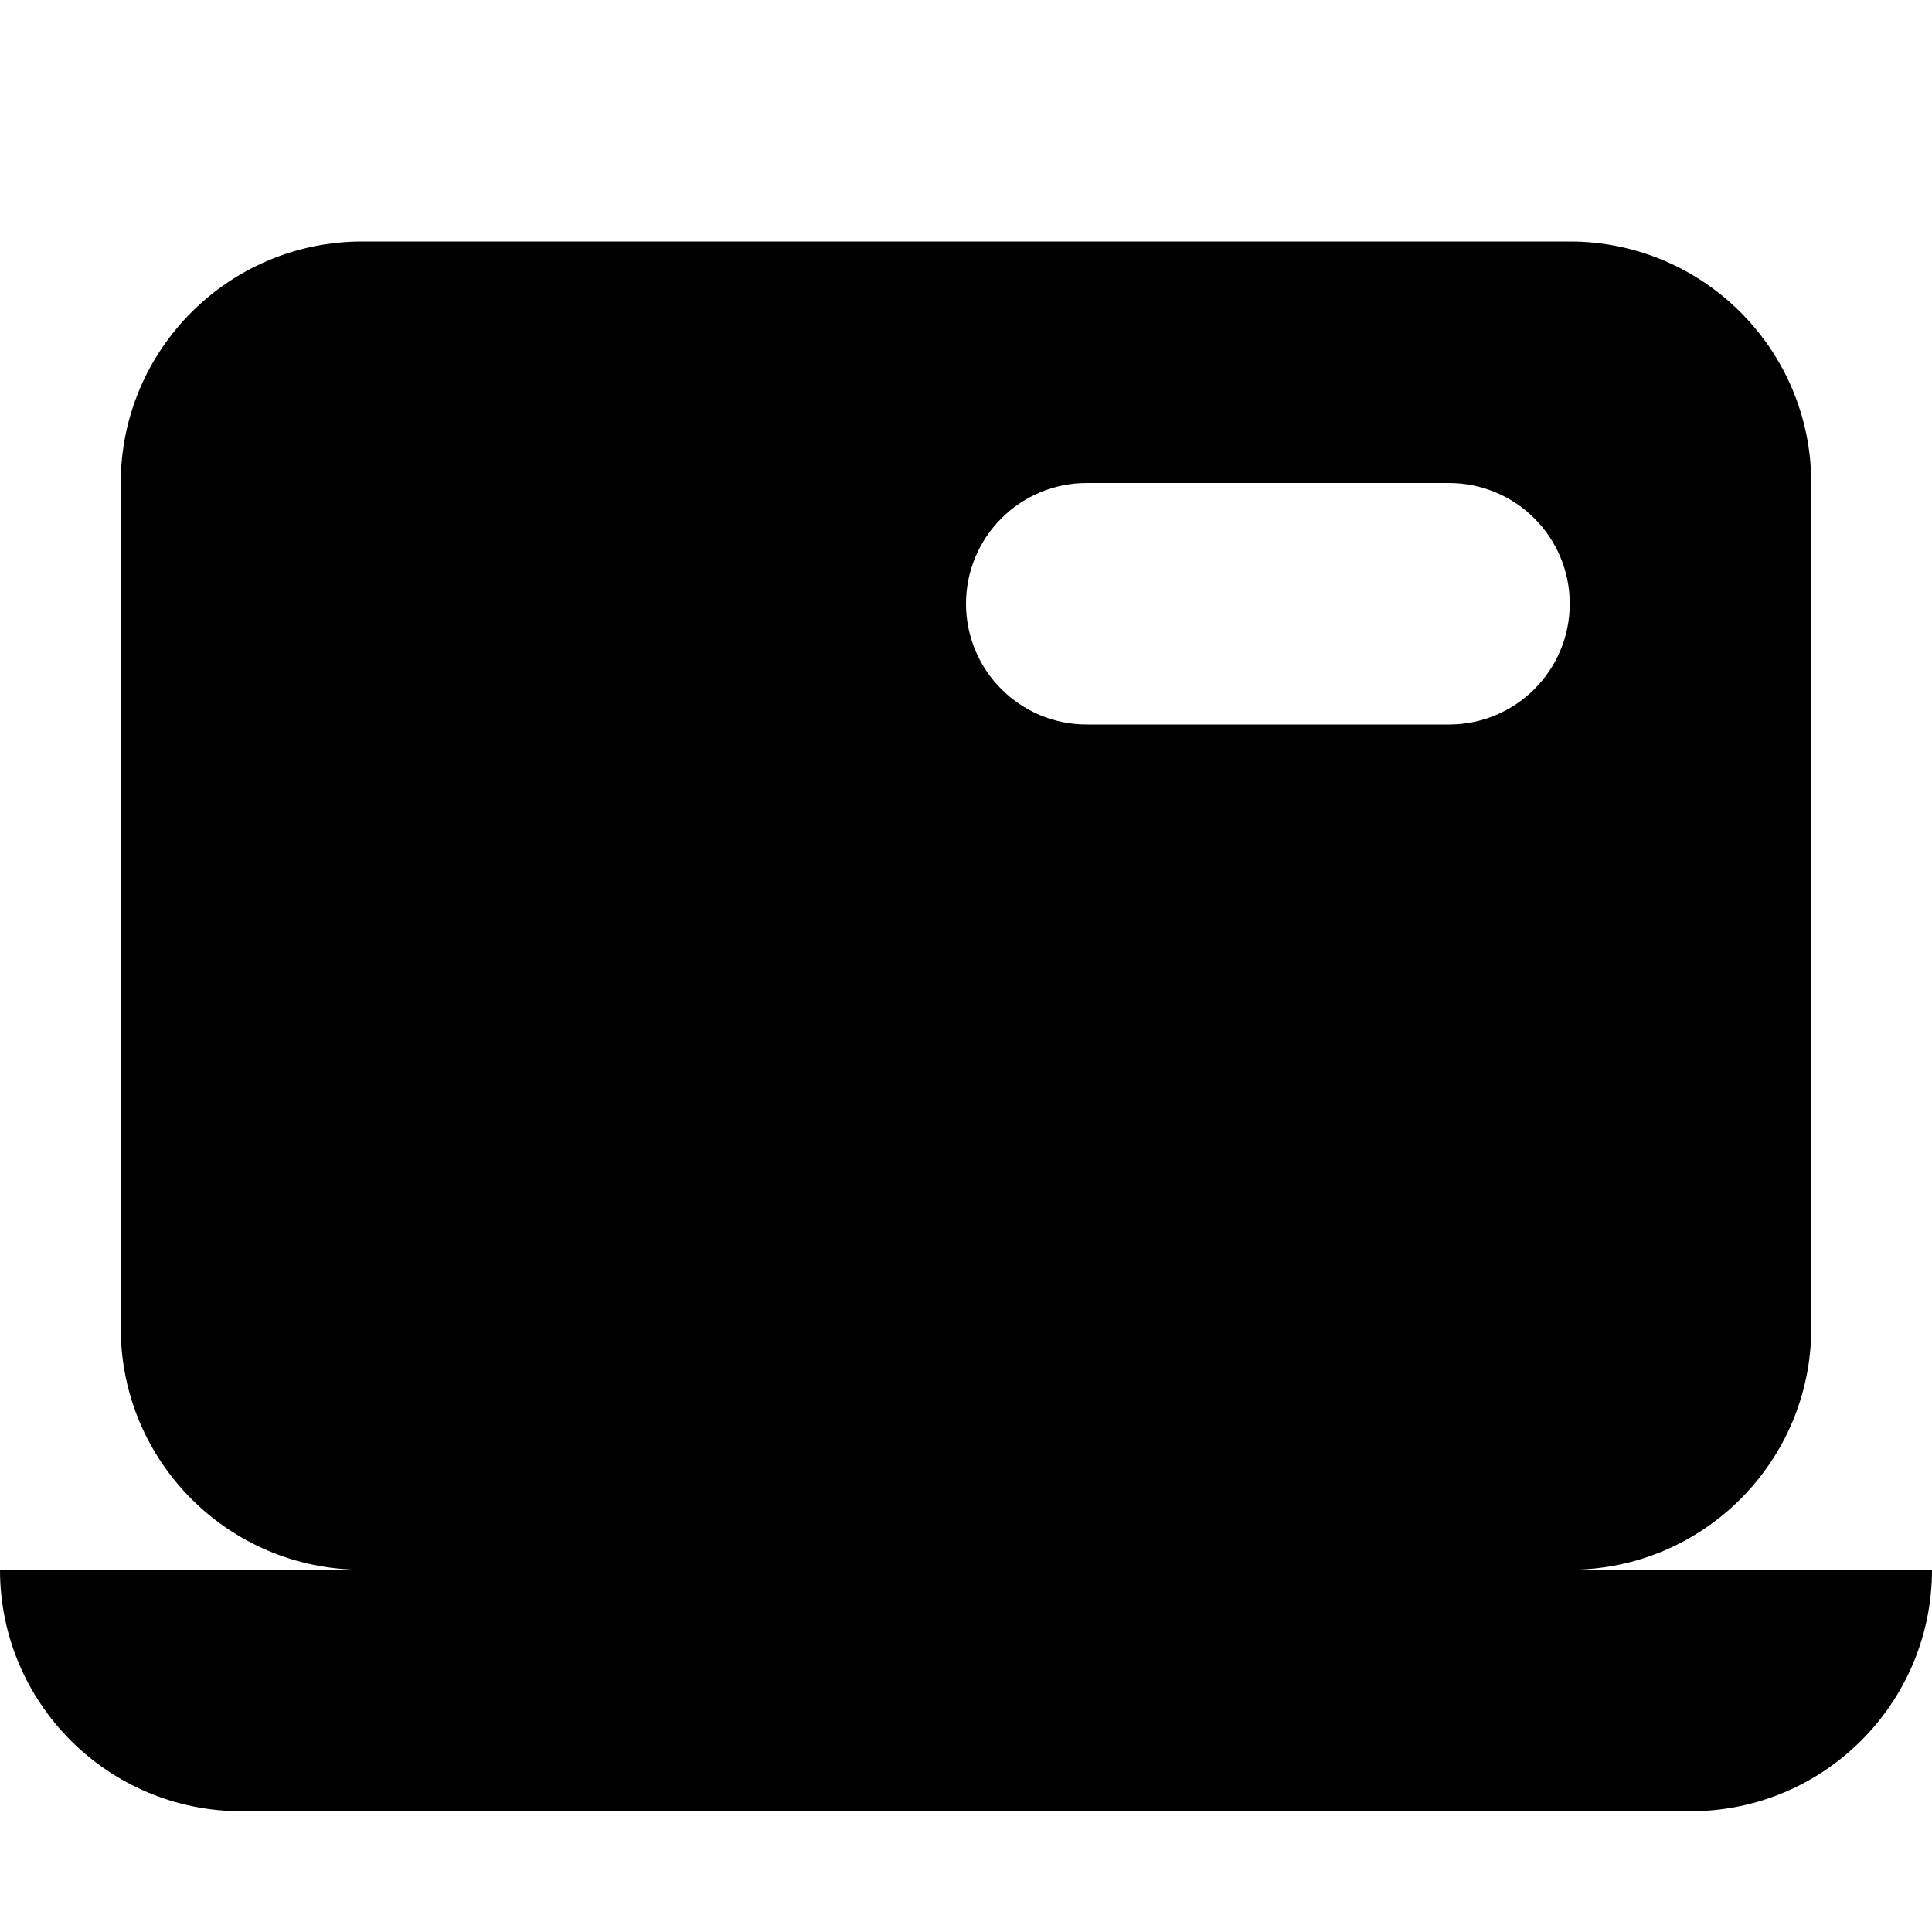
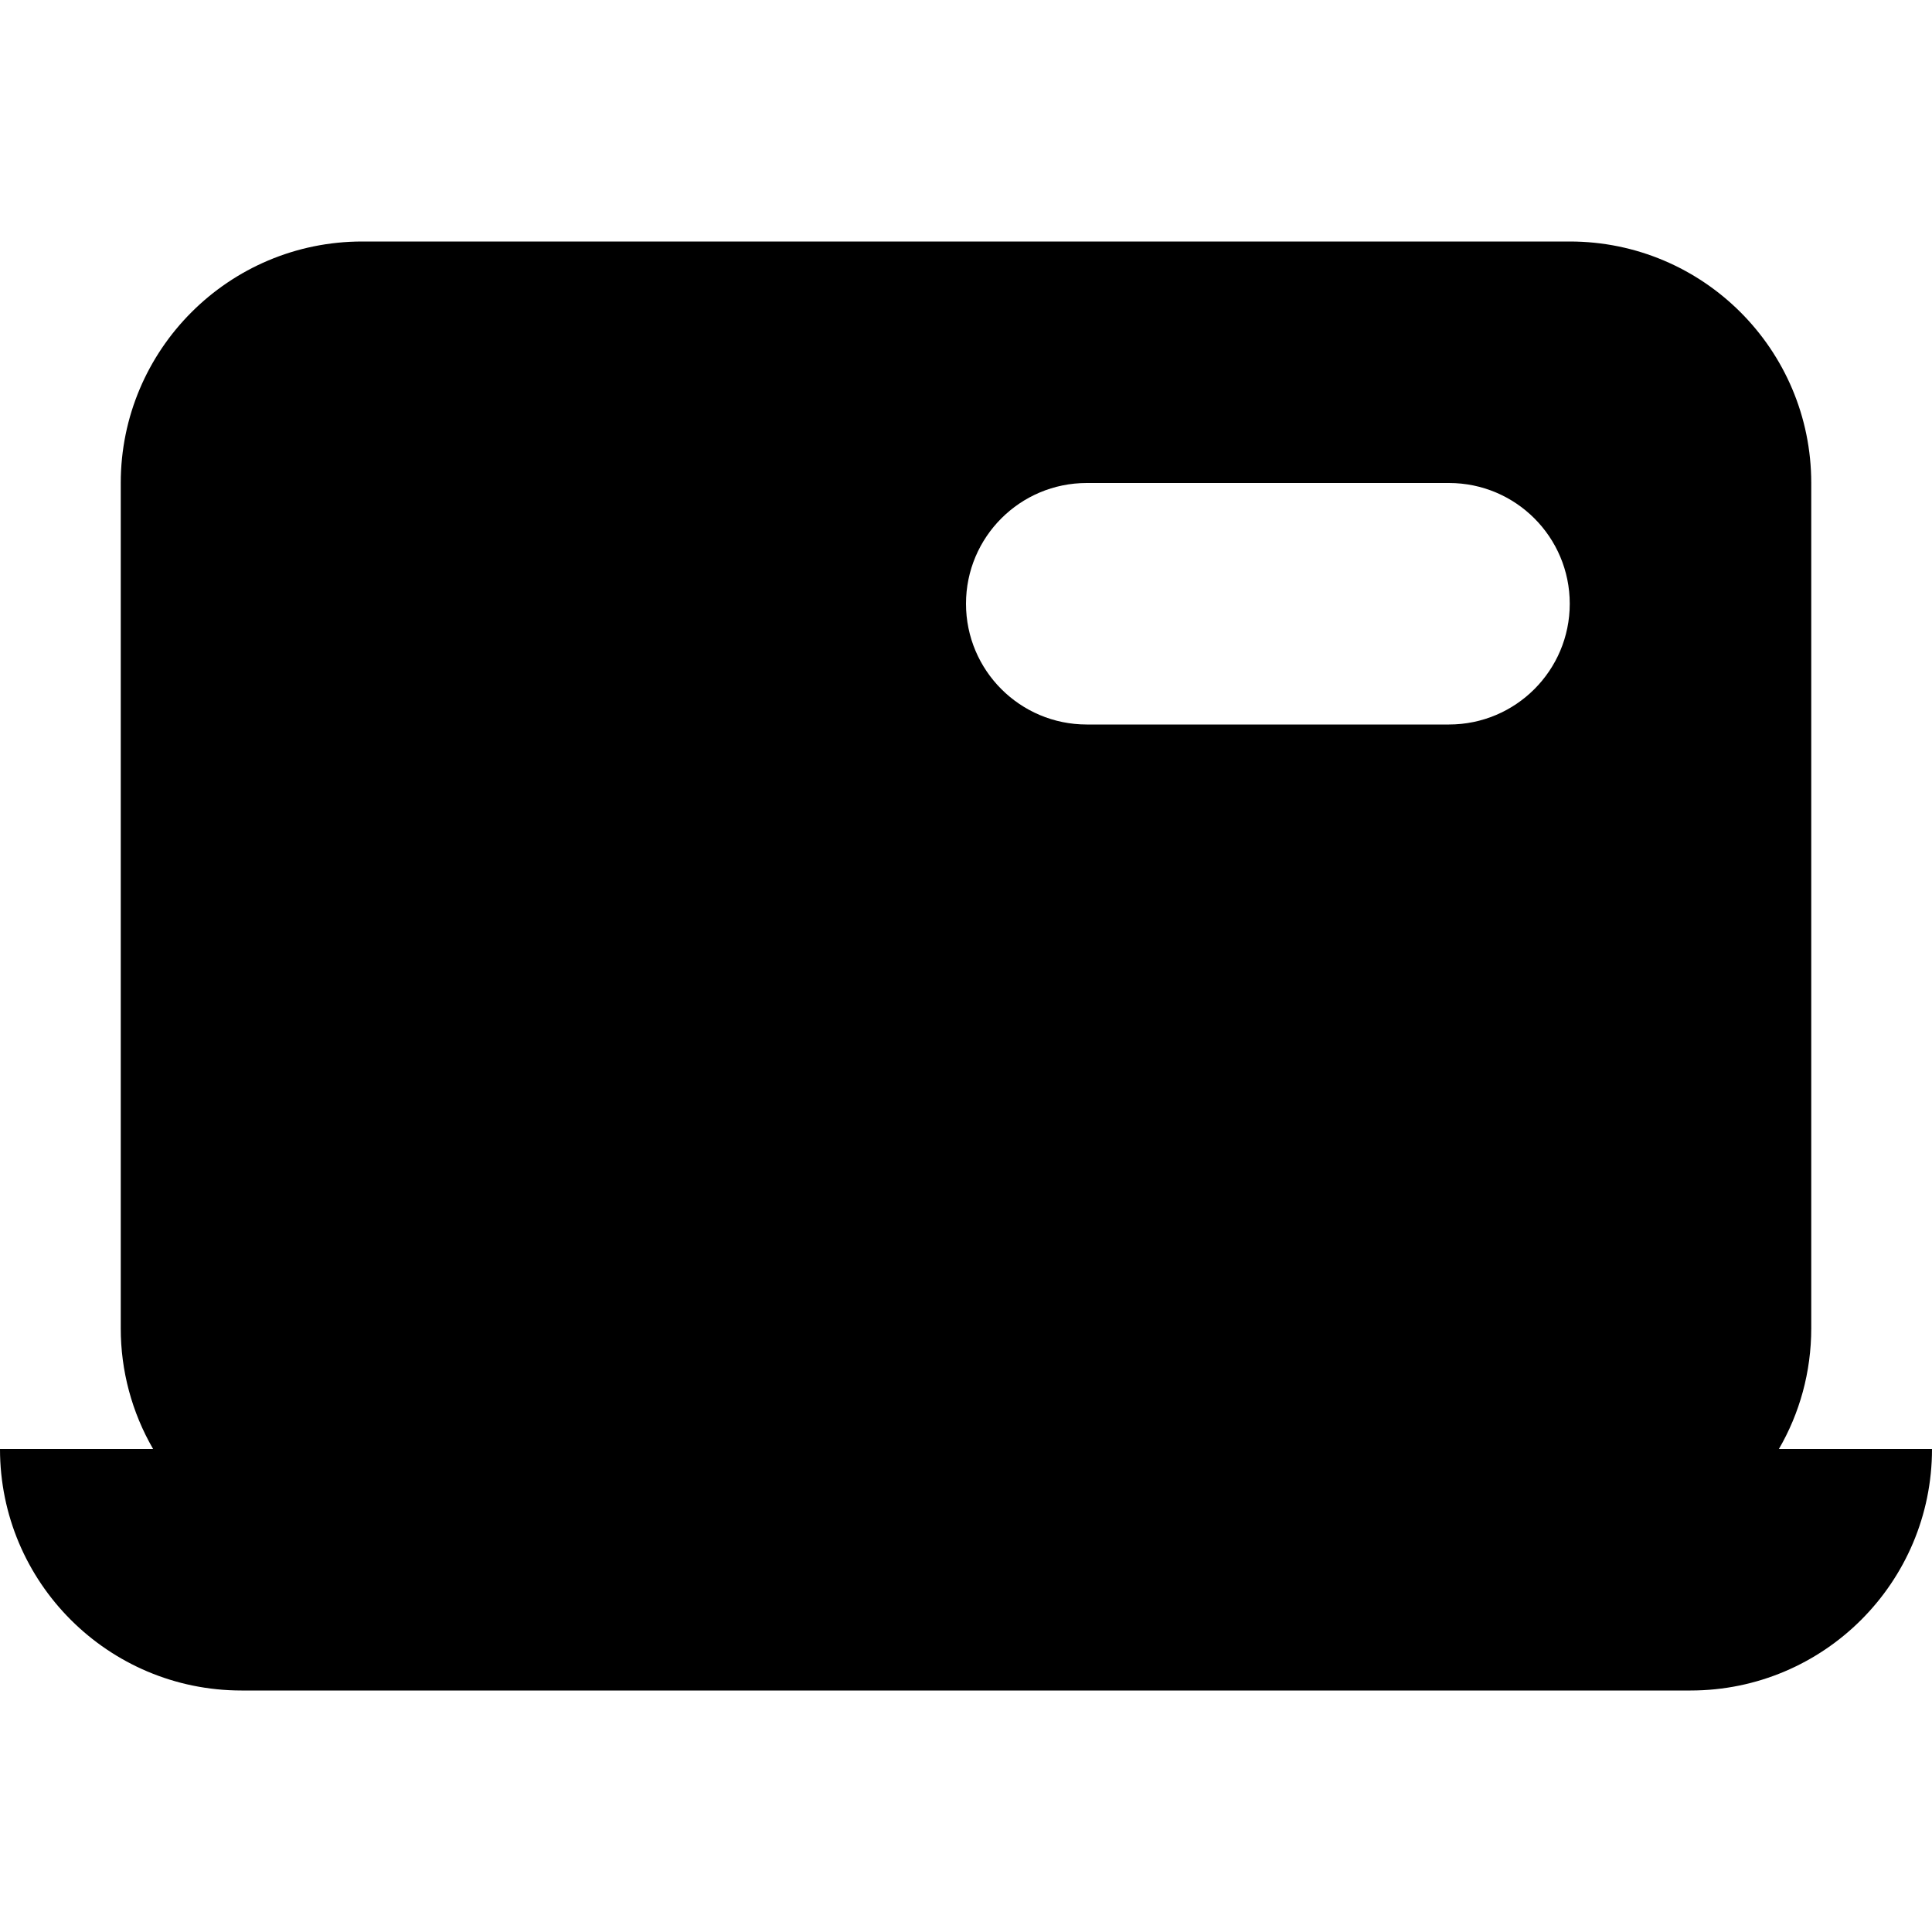
<svg xmlns="http://www.w3.org/2000/svg" width="16" height="16" viewBox="0 0 16 16">
  <g fill="none" fill-rule="evenodd">
    <path d="M0 0h16v16H0z" />
-     <path fill="#000" d="M13 13h3a2 2 0 0 1-2 2H2a2 2 0 0 1-2-2h3a2 2 0 0 1-2-2V4a2 2 0 0 1 2-2h10a2 2 0 0 1 2 2v7a2 2 0 0 1-2 2zM9 4a1 1 0 1 0 0 2h3a1 1 0 0 0 0-2H9z" />
+     <path fill="#000" d="M14.732 12H16a2 2 0 0 1-2 2H2a2 2 0 0 1-2-2h1.268A1.99 1.99 0 0 1 1 11V4a2 2 0 0 1 2-2h10a2 2 0 0 1 2 2v7c0 .364-.097.706-.268 1zM9 4a1 1 0 1 0 0 2h3a1 1 0 0 0 0-2H9z" />
  </g>
</svg>
